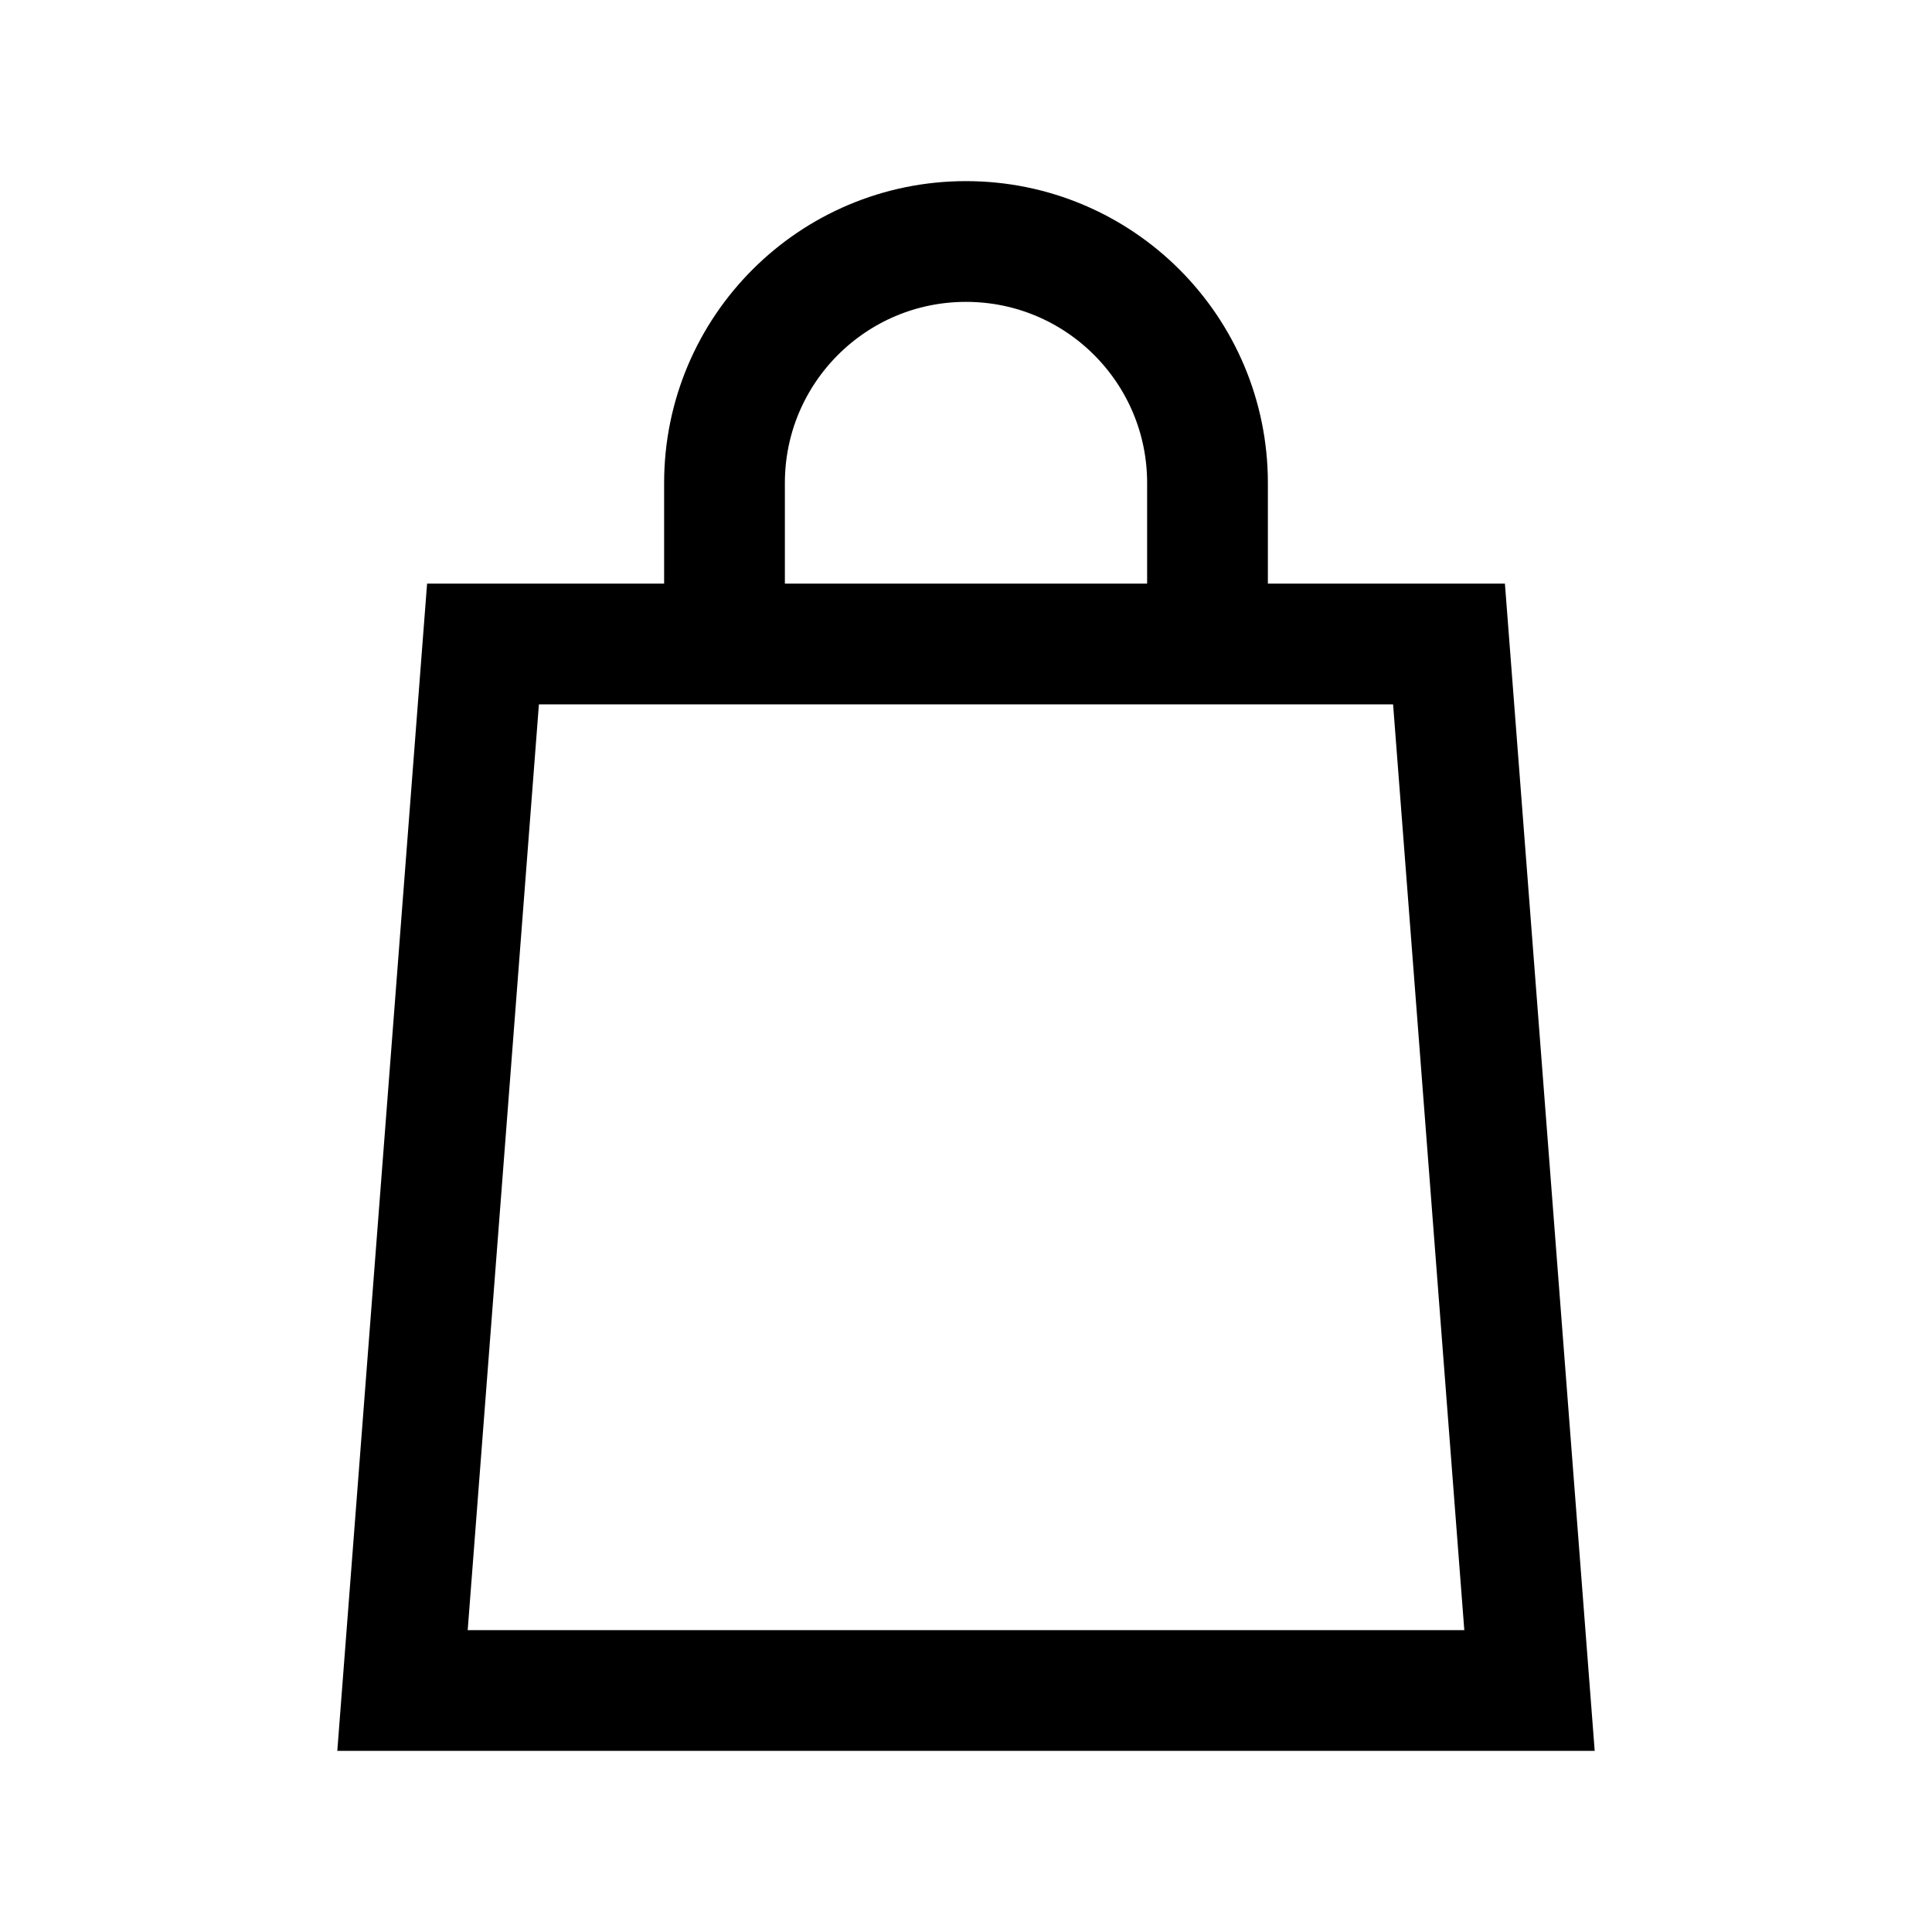
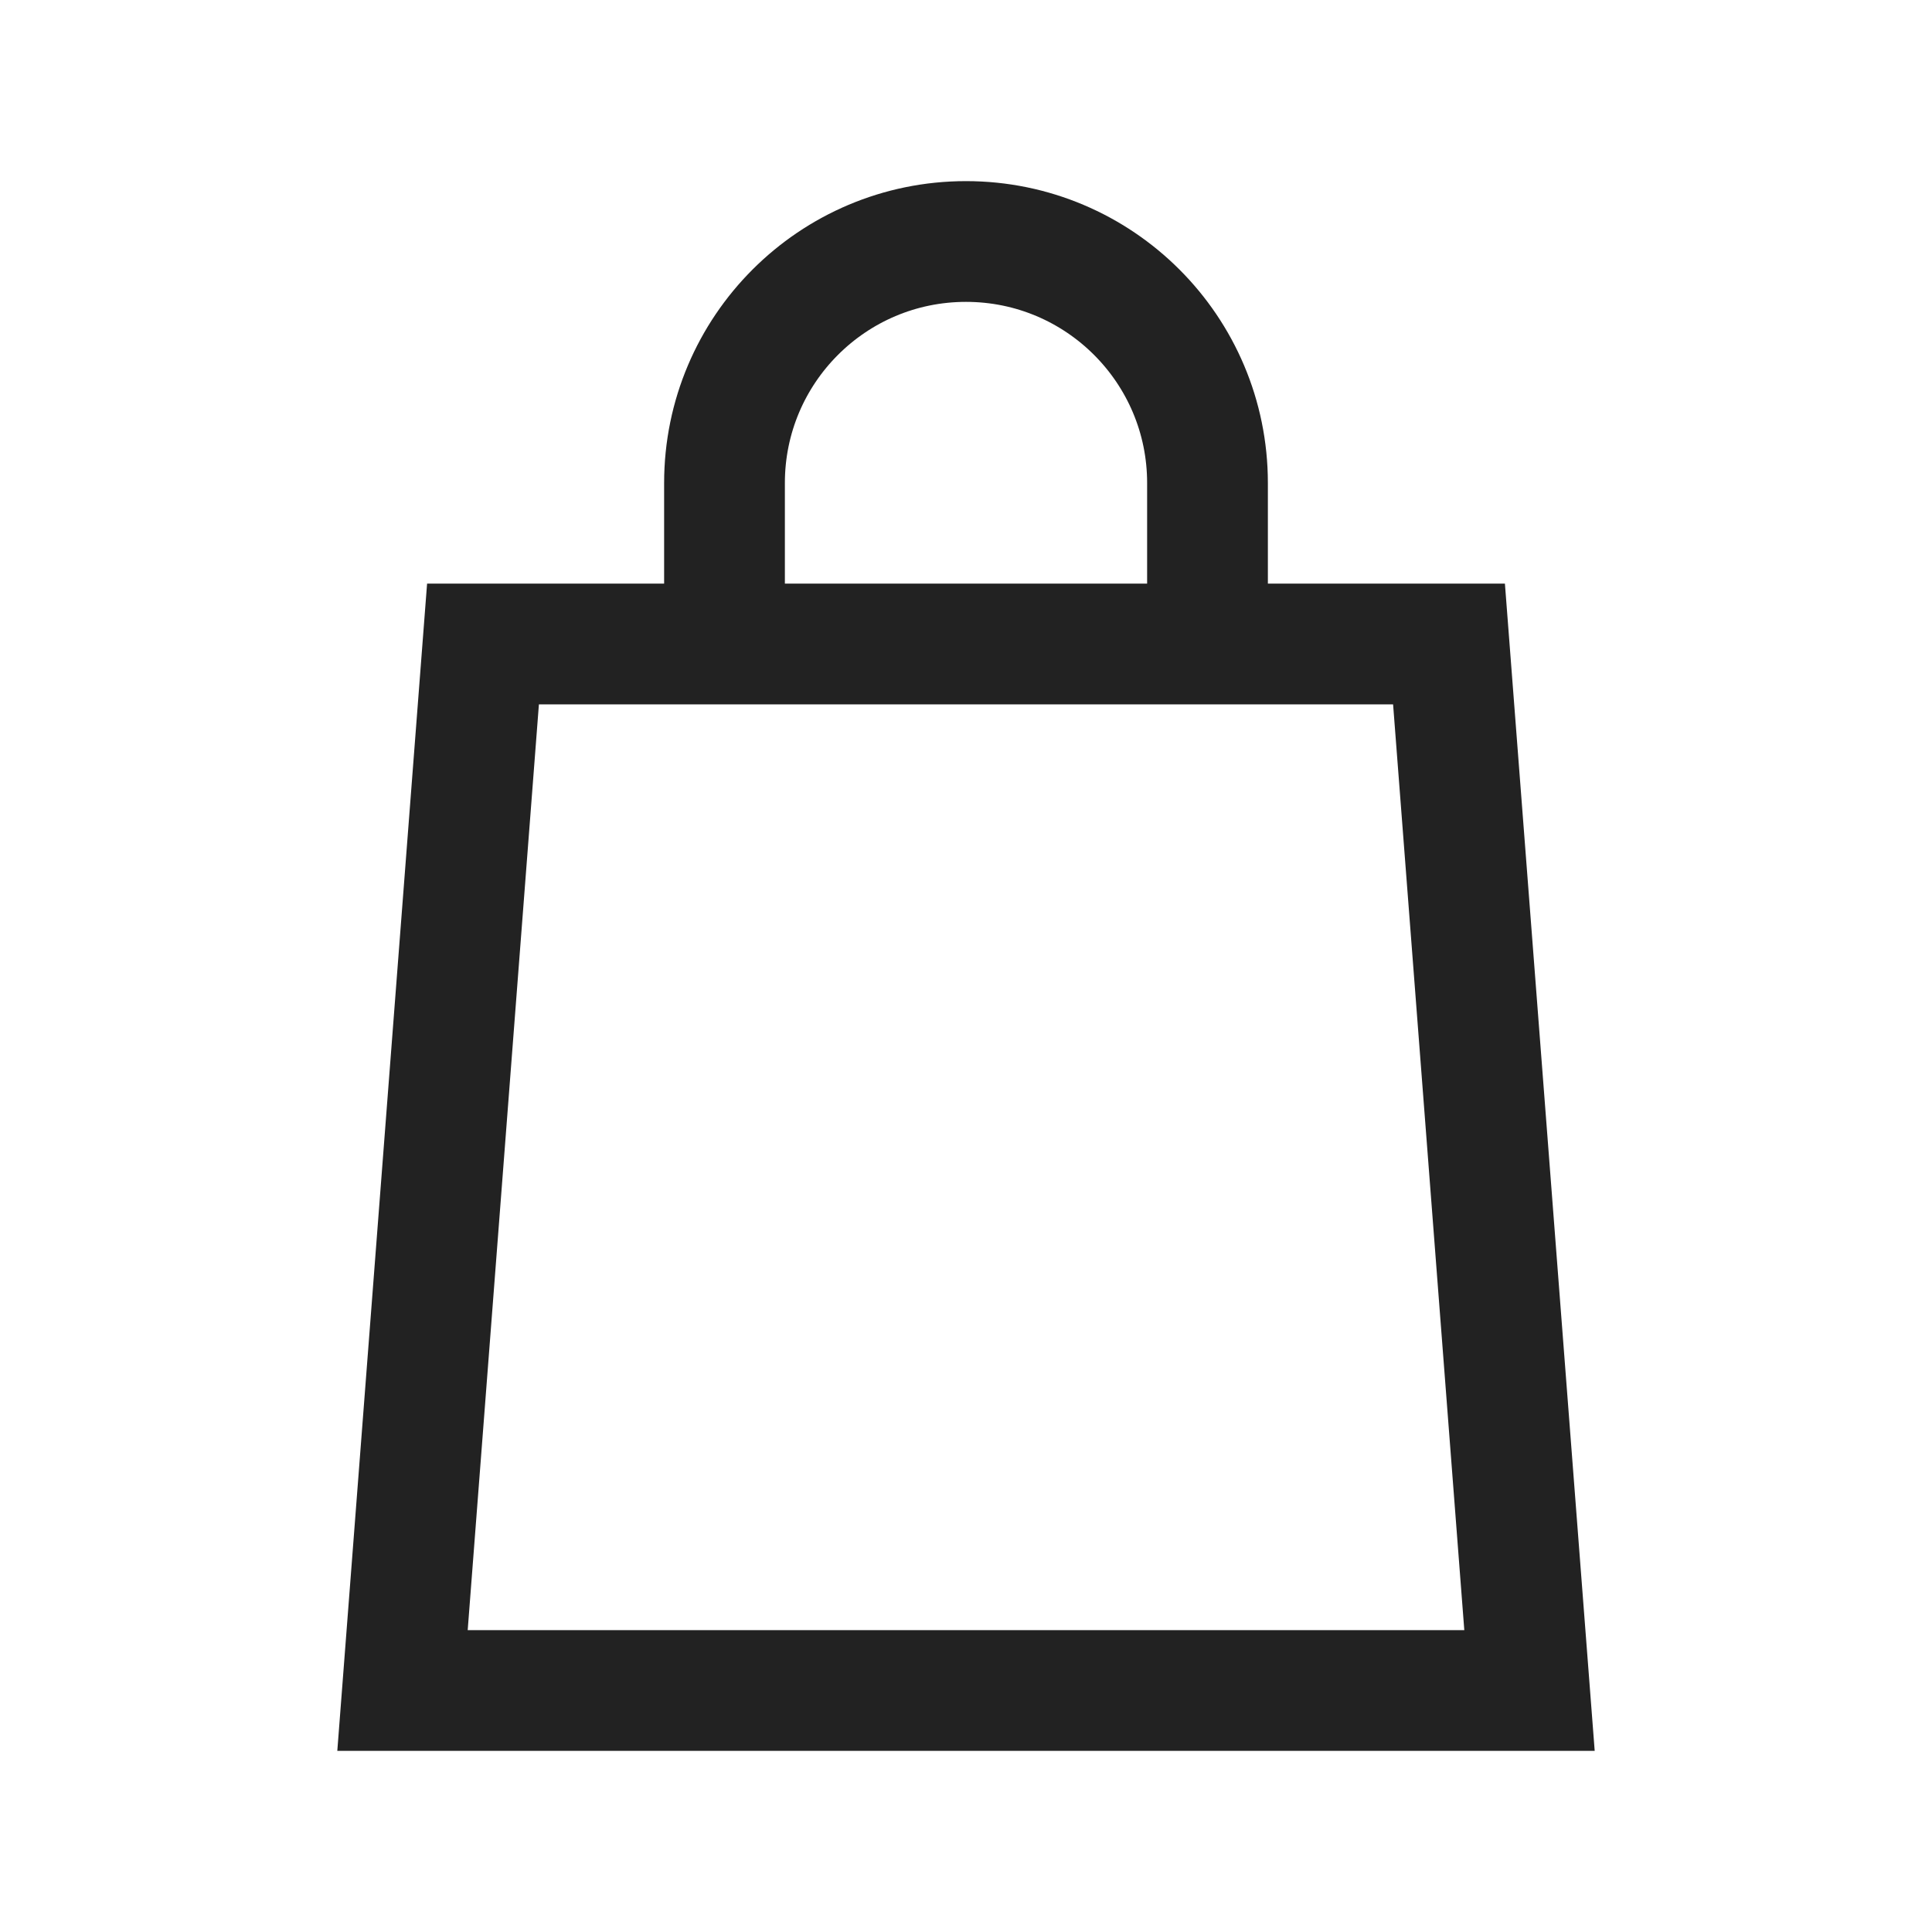
- <svg xmlns="http://www.w3.org/2000/svg" viewBox="0 0 24 24" width="24" height="24" fill="none" stroke="currentColor" stroke-width="1.5">
+ <svg xmlns="http://www.w3.org/2000/svg" viewBox="0 0 24 24" width="24" height="24" fill="none" stroke="#222222" stroke-width="1.5">
  <path d="M6 8h12l1 13H5z" />
  <path d="M9 8V6a3 3 0 0 1 6 0v2" />
</svg>
